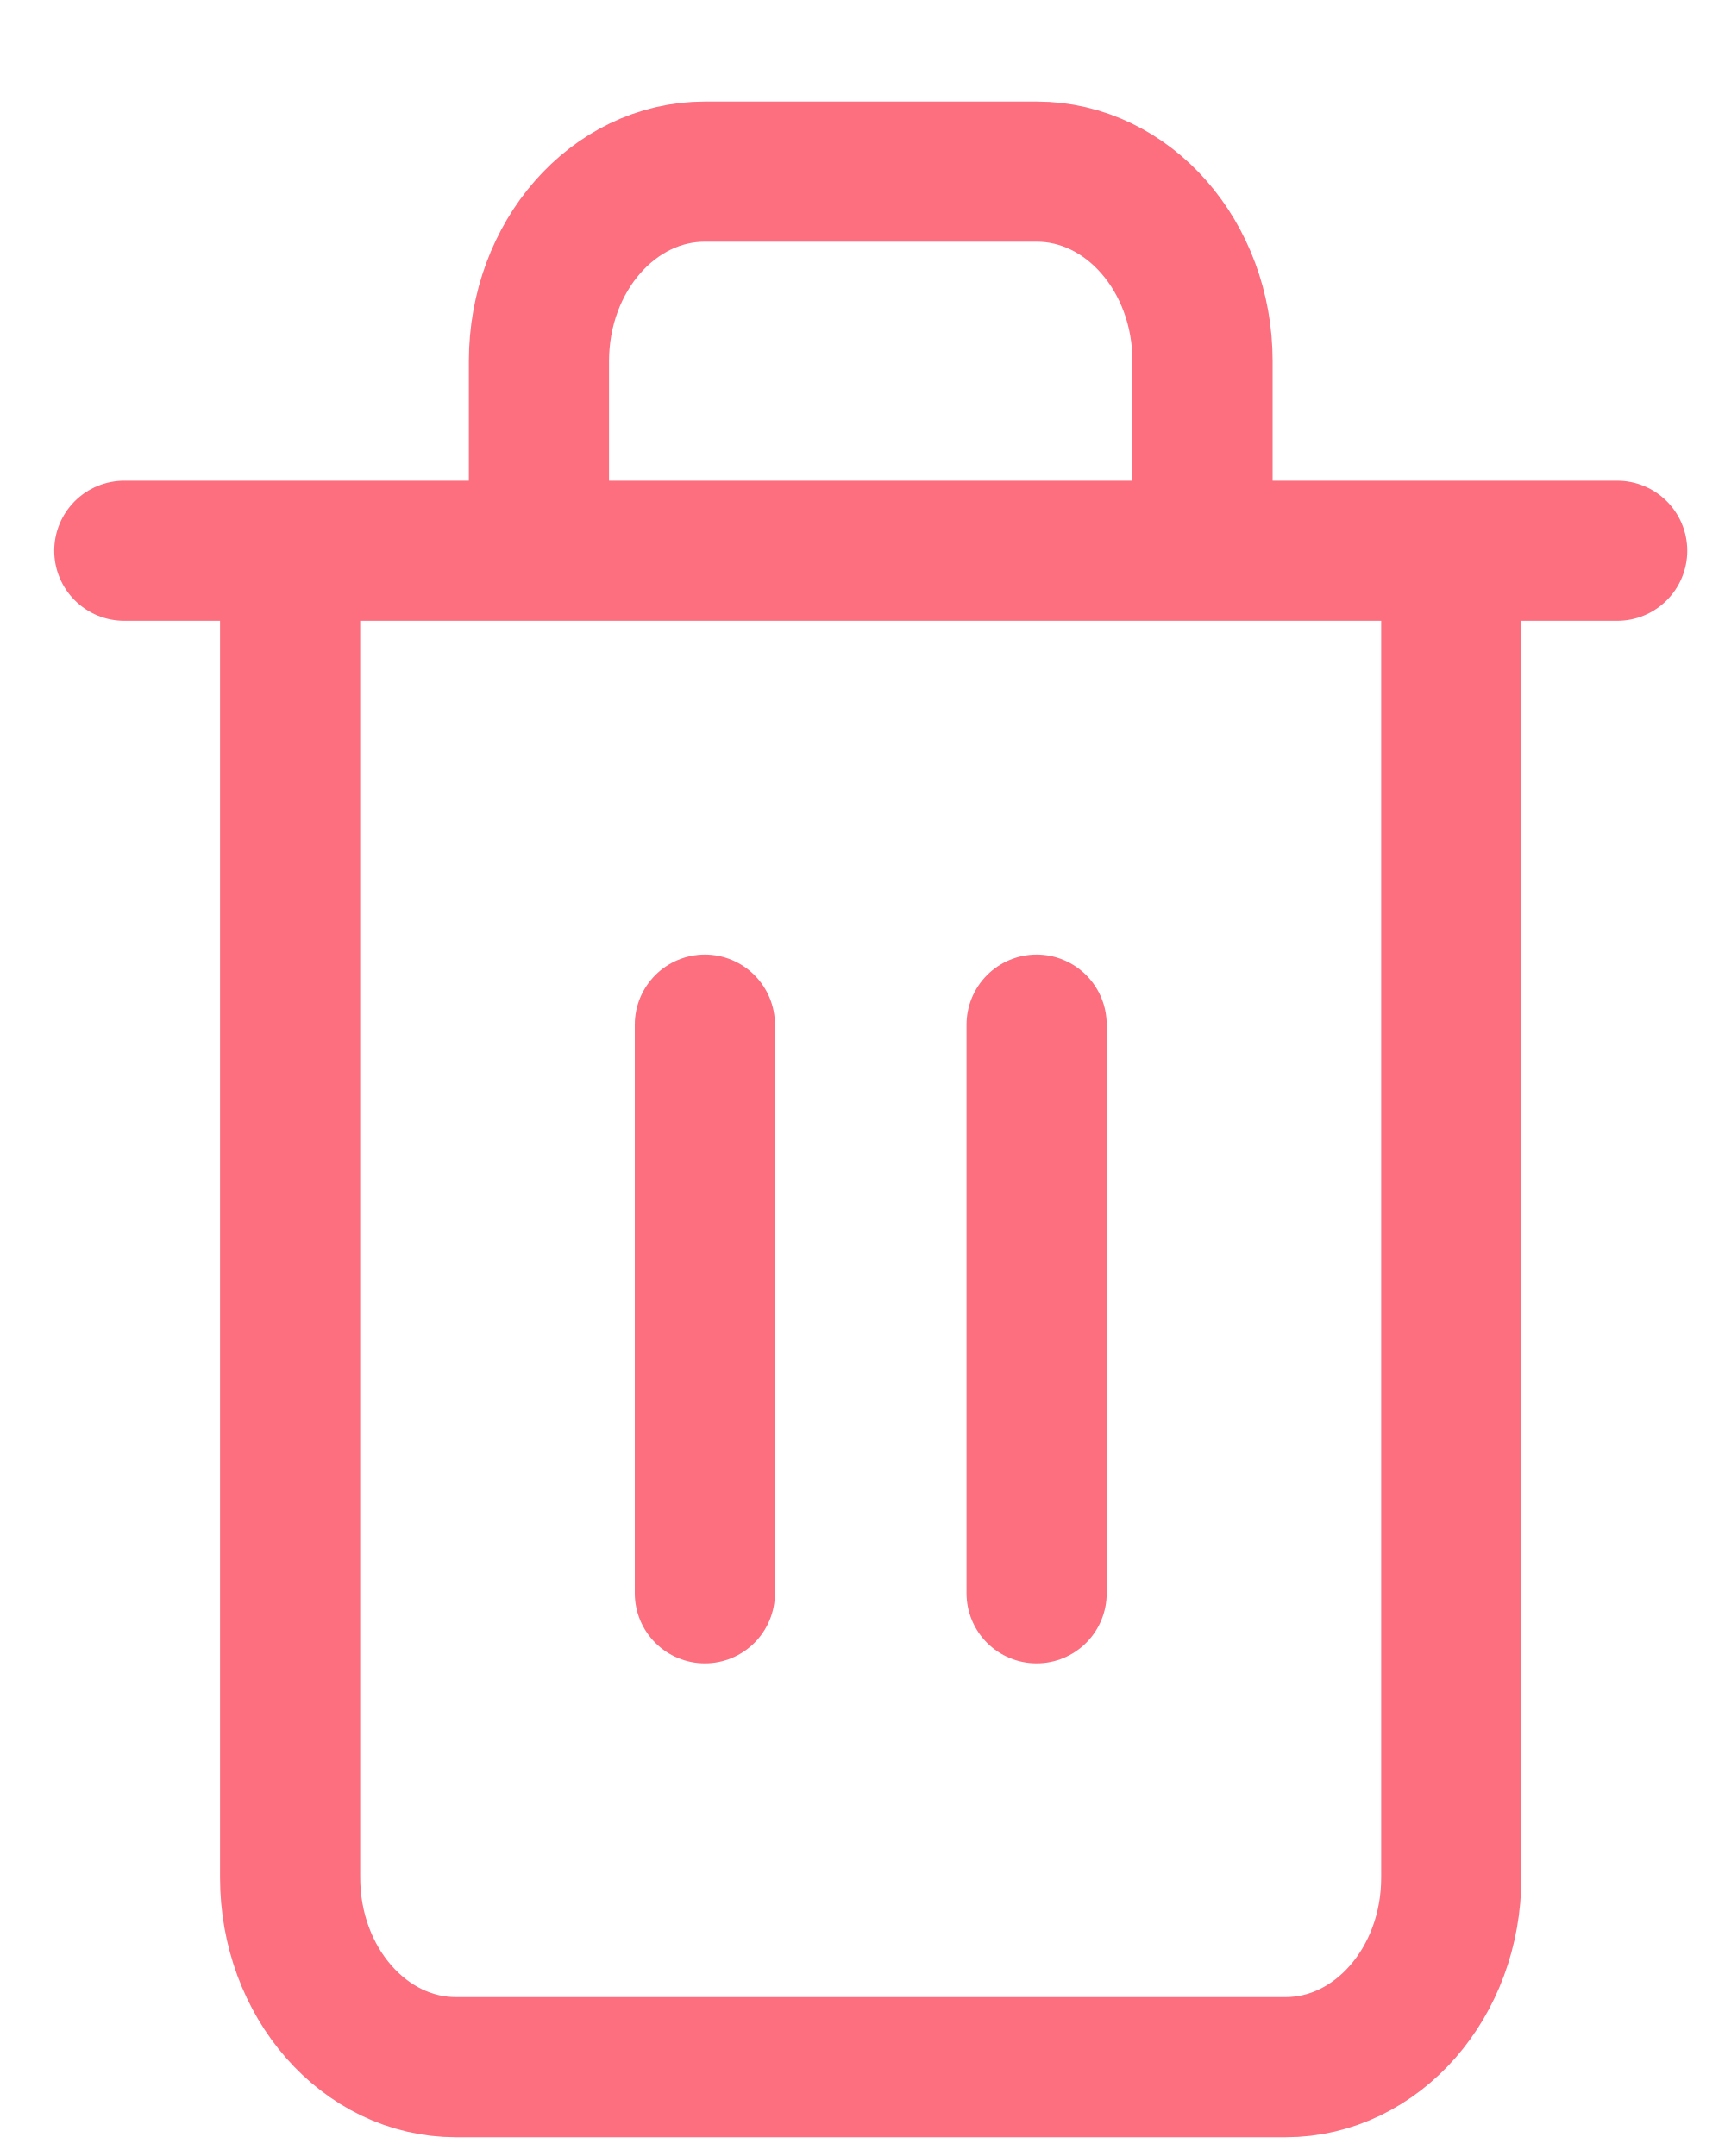
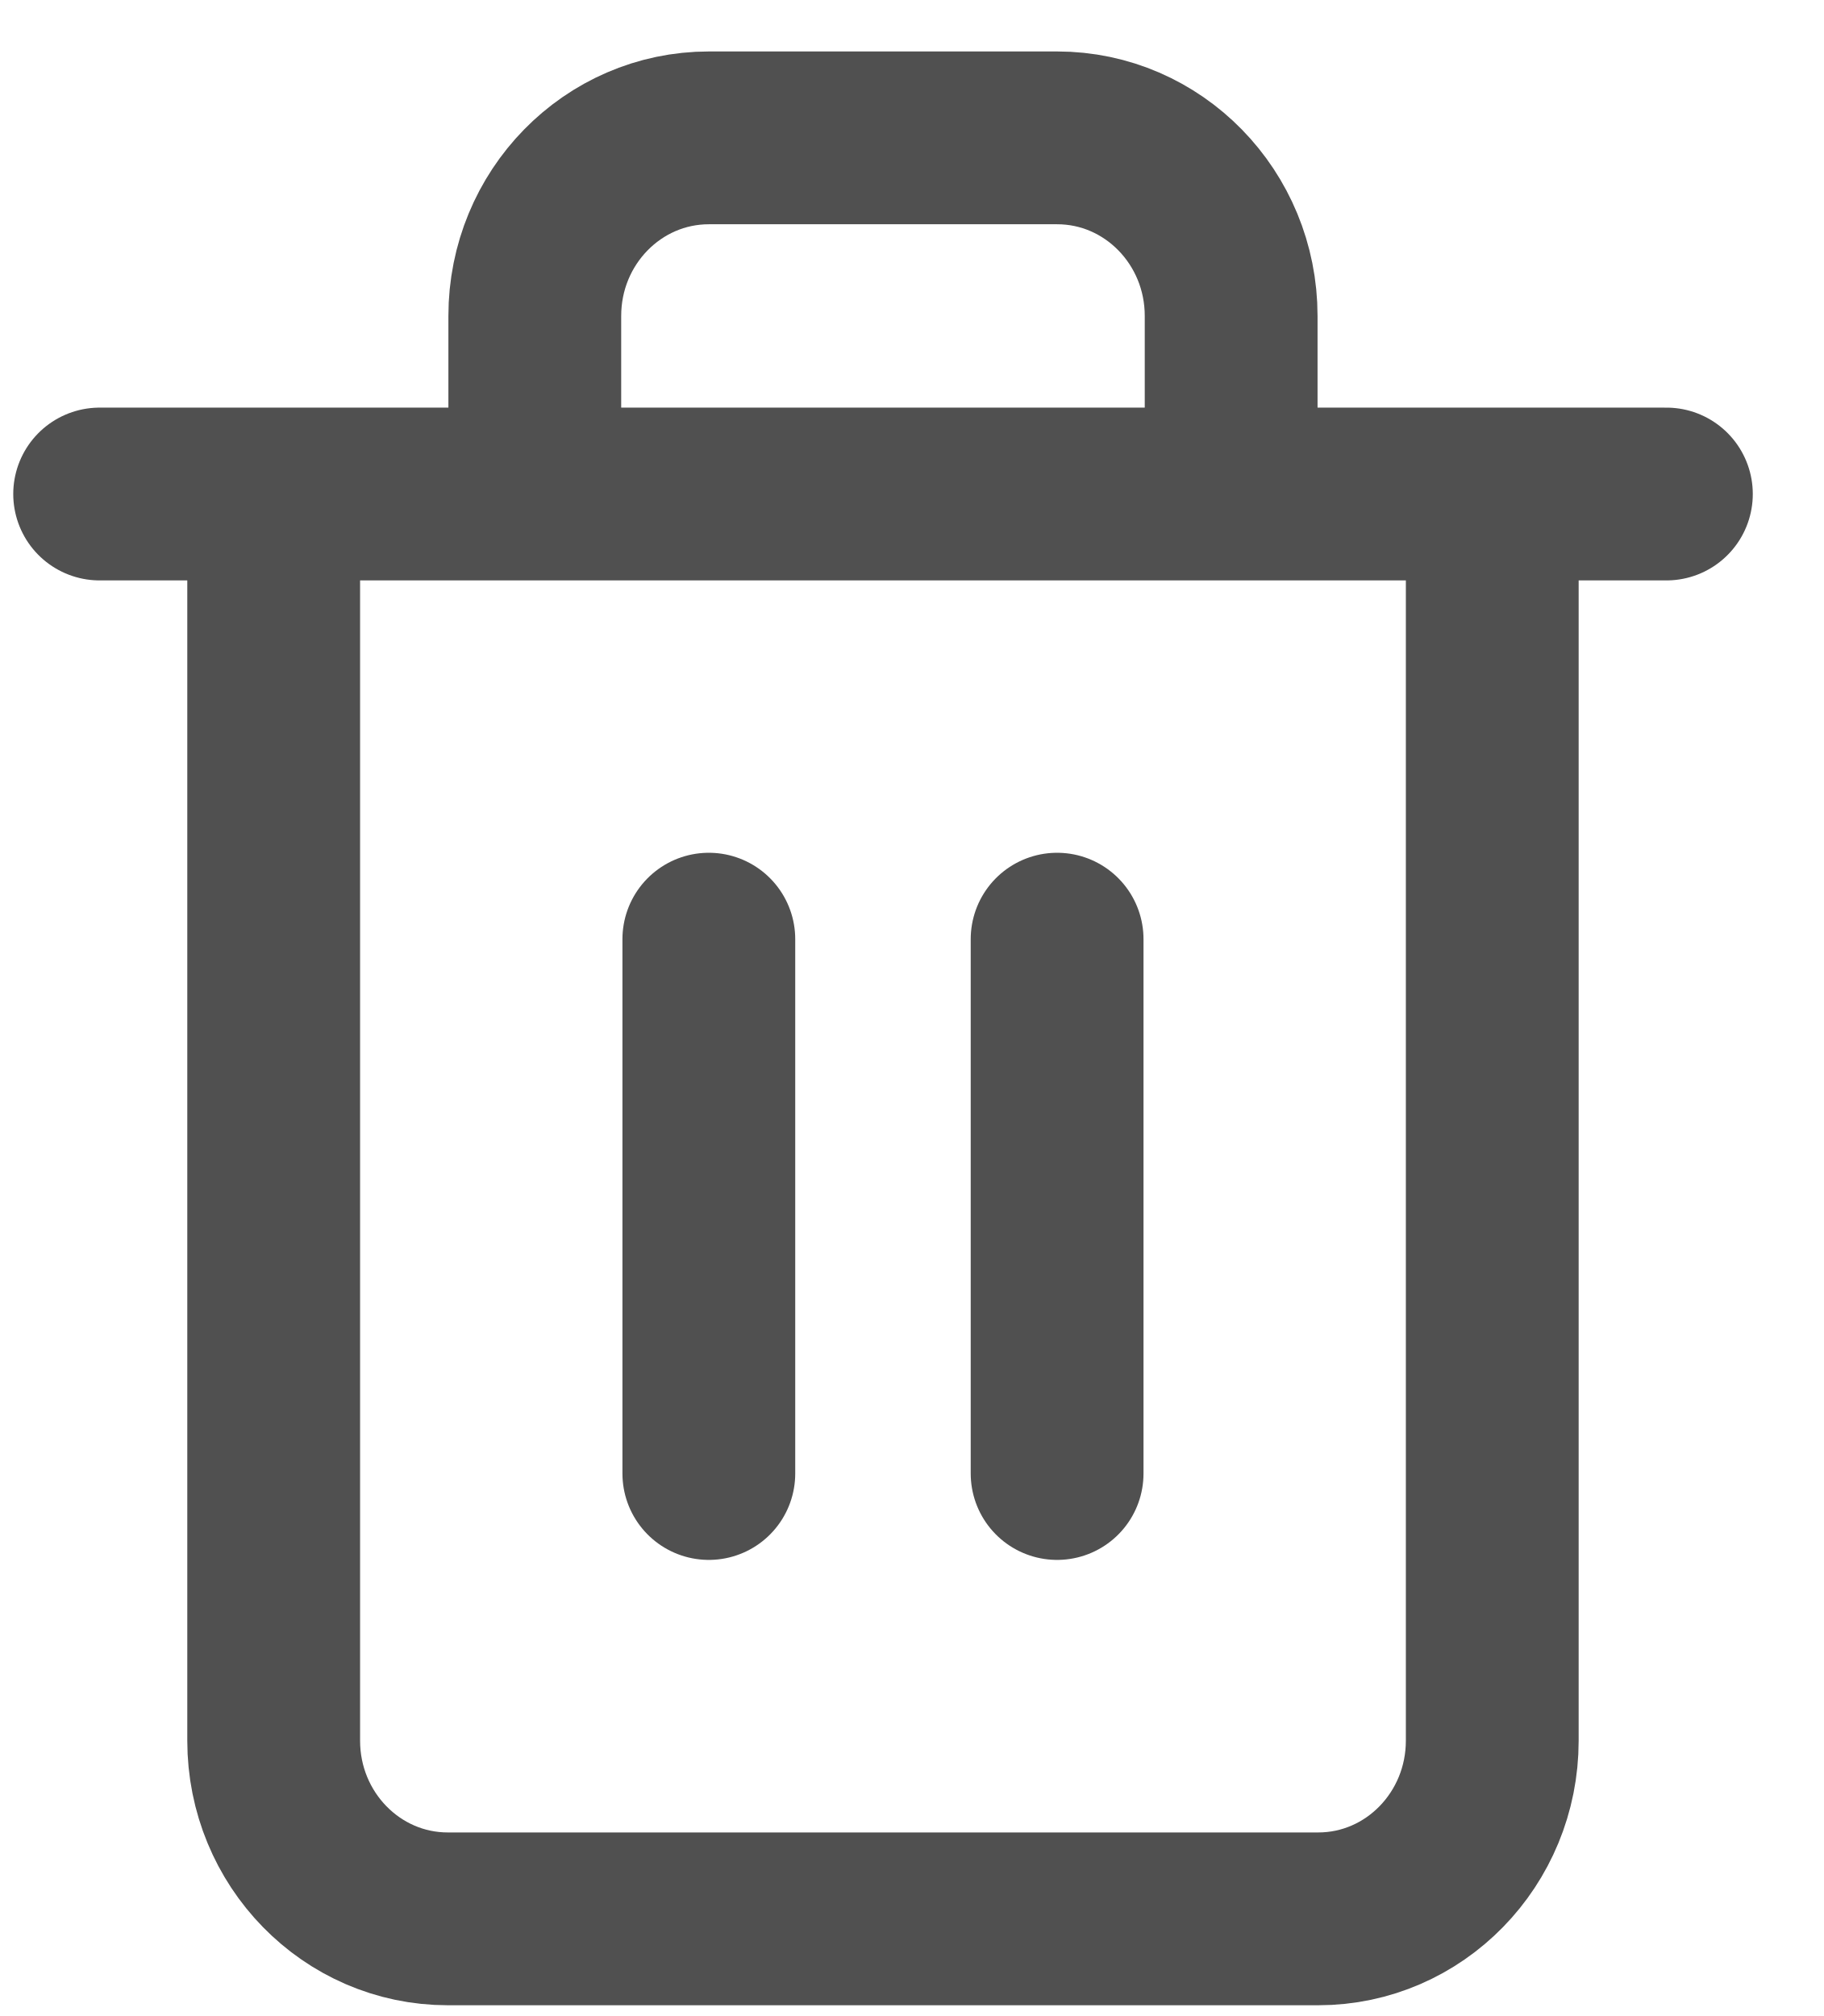
- <svg xmlns="http://www.w3.org/2000/svg" width="16" height="20" viewBox="0 0 16 20" fill="none">
-   <path d="M1.153 5.109H15M2.691 5.109V17.418C2.691 18.389 3.38 19.176 4.23 19.176H11.923C12.773 19.176 13.461 18.389 13.461 17.418V5.109M4.999 5.109V3.35C4.999 2.379 5.688 1.592 6.538 1.592H9.615C10.465 1.592 11.154 2.379 11.154 3.35V5.109" stroke="#FD6E7F" stroke-width="1.3" stroke-linecap="round" stroke-linejoin="round" />
-   <path d="M9.615 9.505V14.78" stroke="#FD6E7F" stroke-width="1.3" stroke-linecap="round" stroke-linejoin="round" />
-   <path d="M6.538 9.505V14.78" stroke="#FD6E7F" stroke-width="1.3" stroke-linecap="round" stroke-linejoin="round" />
+ <svg xmlns="http://www.w3.org/2000/svg" width="19" height="21" viewBox="0 0 19 21" fill="none">
+   <path d="M1.038 5.146H17.359M2.851 5.146V18.132C2.851 19.157 3.663 19.988 4.665 19.988H13.732C14.733 19.988 15.545 19.157 15.545 18.132V5.146M5.571 5.146V3.291C5.571 2.266 6.383 1.436 7.385 1.436H11.012C12.013 1.436 12.825 2.266 12.825 3.291V5.146" stroke="#505050" stroke-width="1.8" stroke-linecap="round" stroke-linejoin="round" />
+   <path d="M11.012 9.783V15.349" stroke="#505050" stroke-width="1.8" stroke-linecap="round" stroke-linejoin="round" />
+   <path d="M7.384 9.783V15.349" stroke="#505050" stroke-width="1.8" stroke-linecap="round" stroke-linejoin="round" />
</svg>
